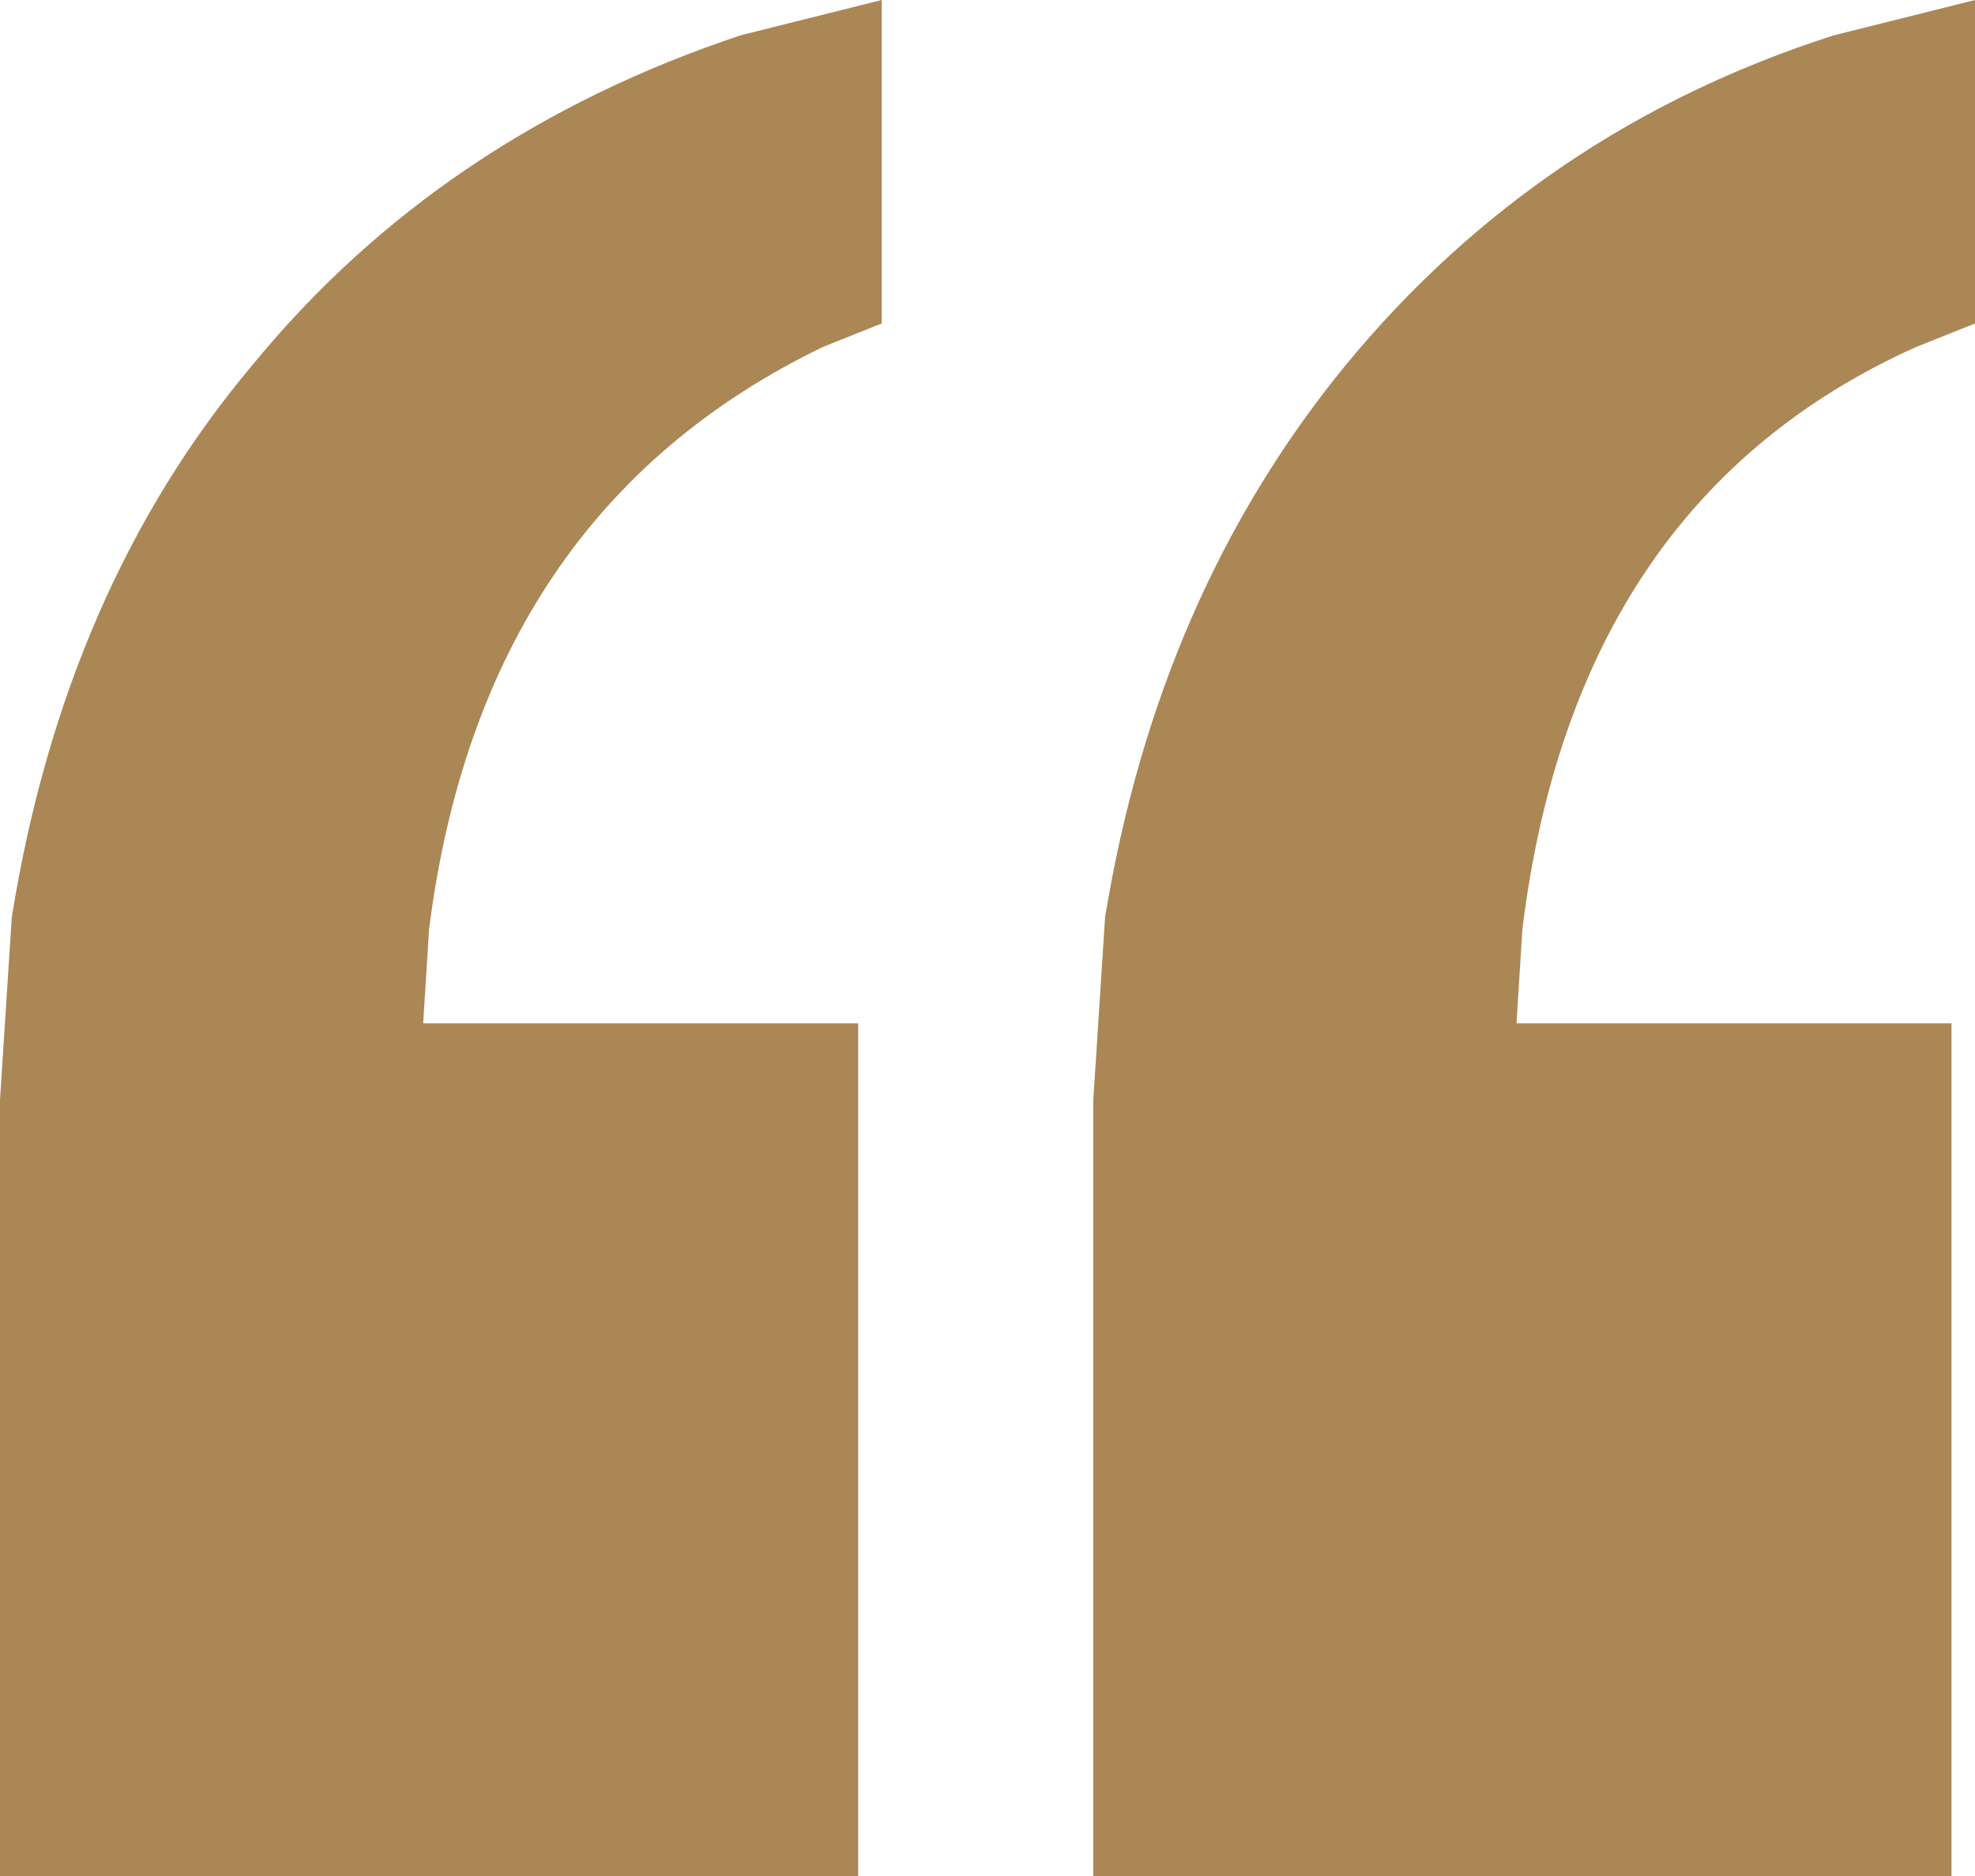
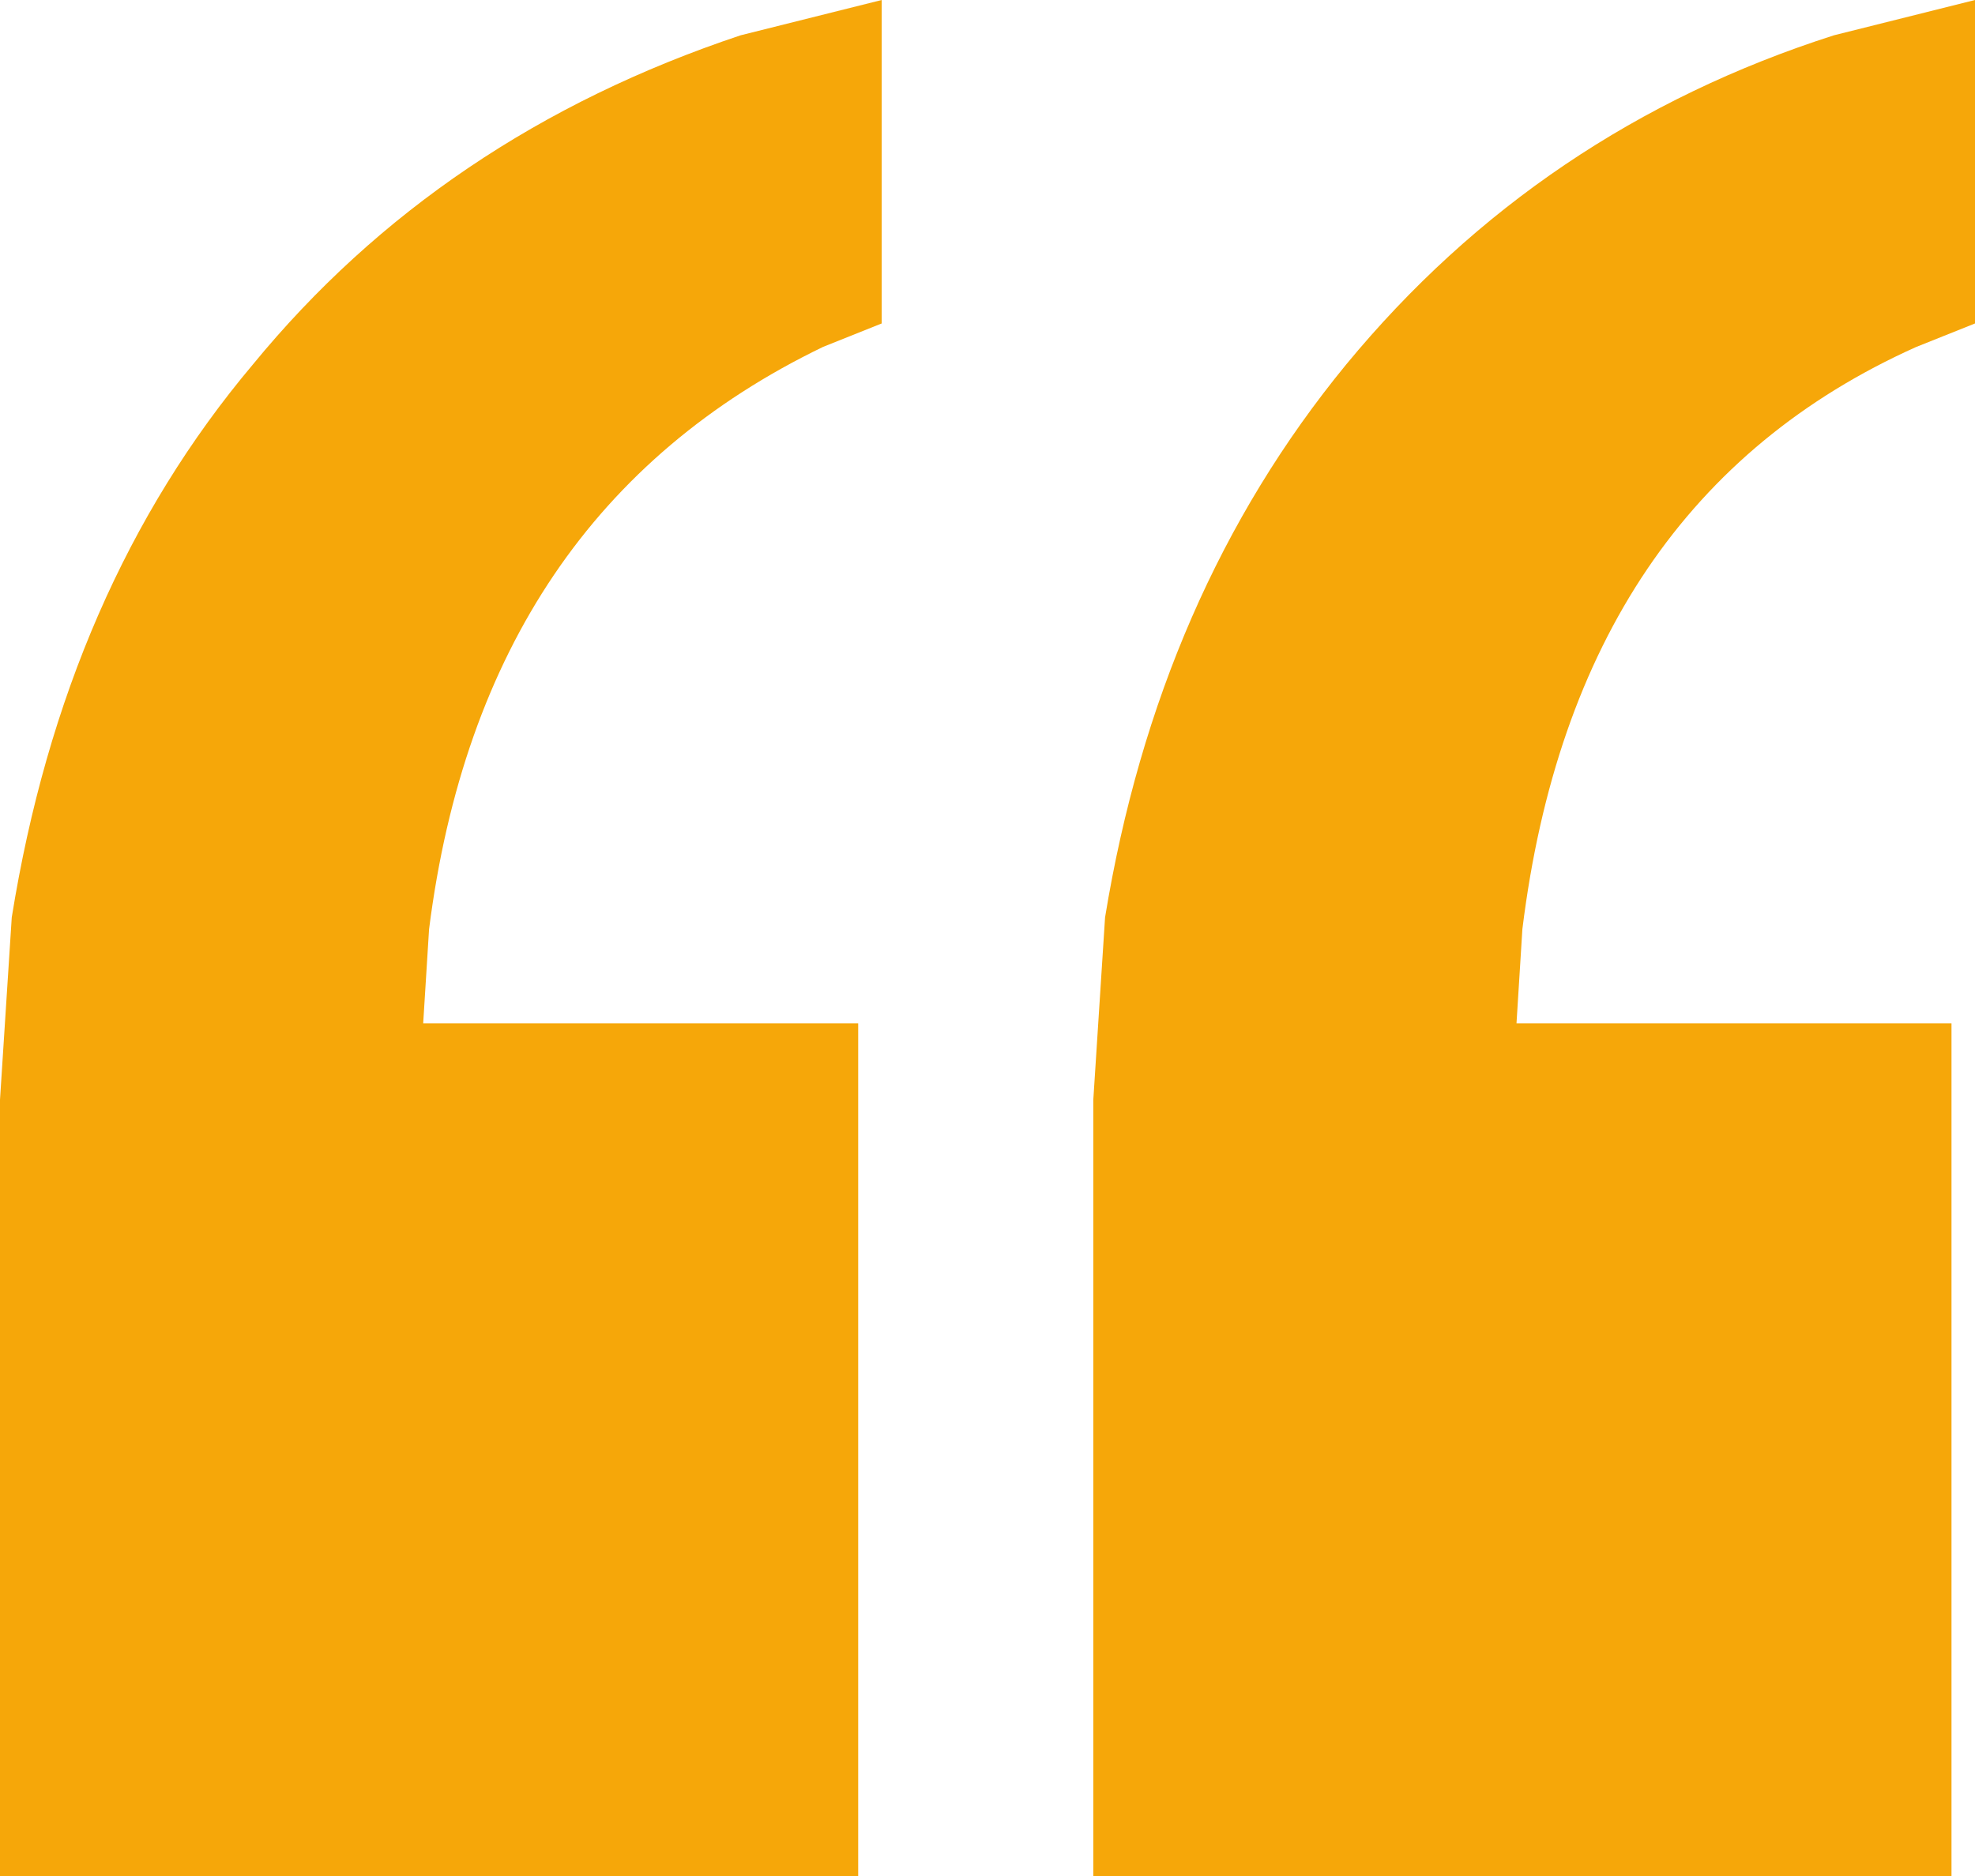
<svg xmlns="http://www.w3.org/2000/svg" width="40" height="38" viewBox="0 0 40 38" fill="none">
-   <path d="M0 38V22.276L0.238 18.583C0.952 14.136 2.579 10.403 5.119 7.386C7.659 4.288 10.952 2.065 15 0.715L17.857 0V6.552L16.667 7.028C12.063 9.252 9.405 13.183 8.69 18.821L8.571 20.727H17.381V38H0ZM22.143 38V22.276L22.381 18.583C23.095 14.215 24.722 10.483 27.262 7.386C29.881 4.209 33.175 1.985 37.143 0.715L40 0V6.552L38.809 7.028C34.206 9.093 31.548 13.024 30.833 18.821L30.714 20.727H39.524V38H22.143Z" fill="#ab8756" />
+   <path d="M0 38V22.276L0.238 18.583C0.952 14.136 2.579 10.403 5.119 7.386C7.659 4.288 10.952 2.065 15 0.715L17.857 0V6.552L16.667 7.028C12.063 9.252 9.405 13.183 8.69 18.821L8.571 20.727H17.381V38H0ZM22.143 38V22.276L22.381 18.583C23.095 14.215 24.722 10.483 27.262 7.386C29.881 4.209 33.175 1.985 37.143 0.715L40 0V6.552L38.809 7.028C34.206 9.093 31.548 13.024 30.833 18.821L30.714 20.727H39.524V38H22.143Z" fill="#f6a709" />
</svg>
